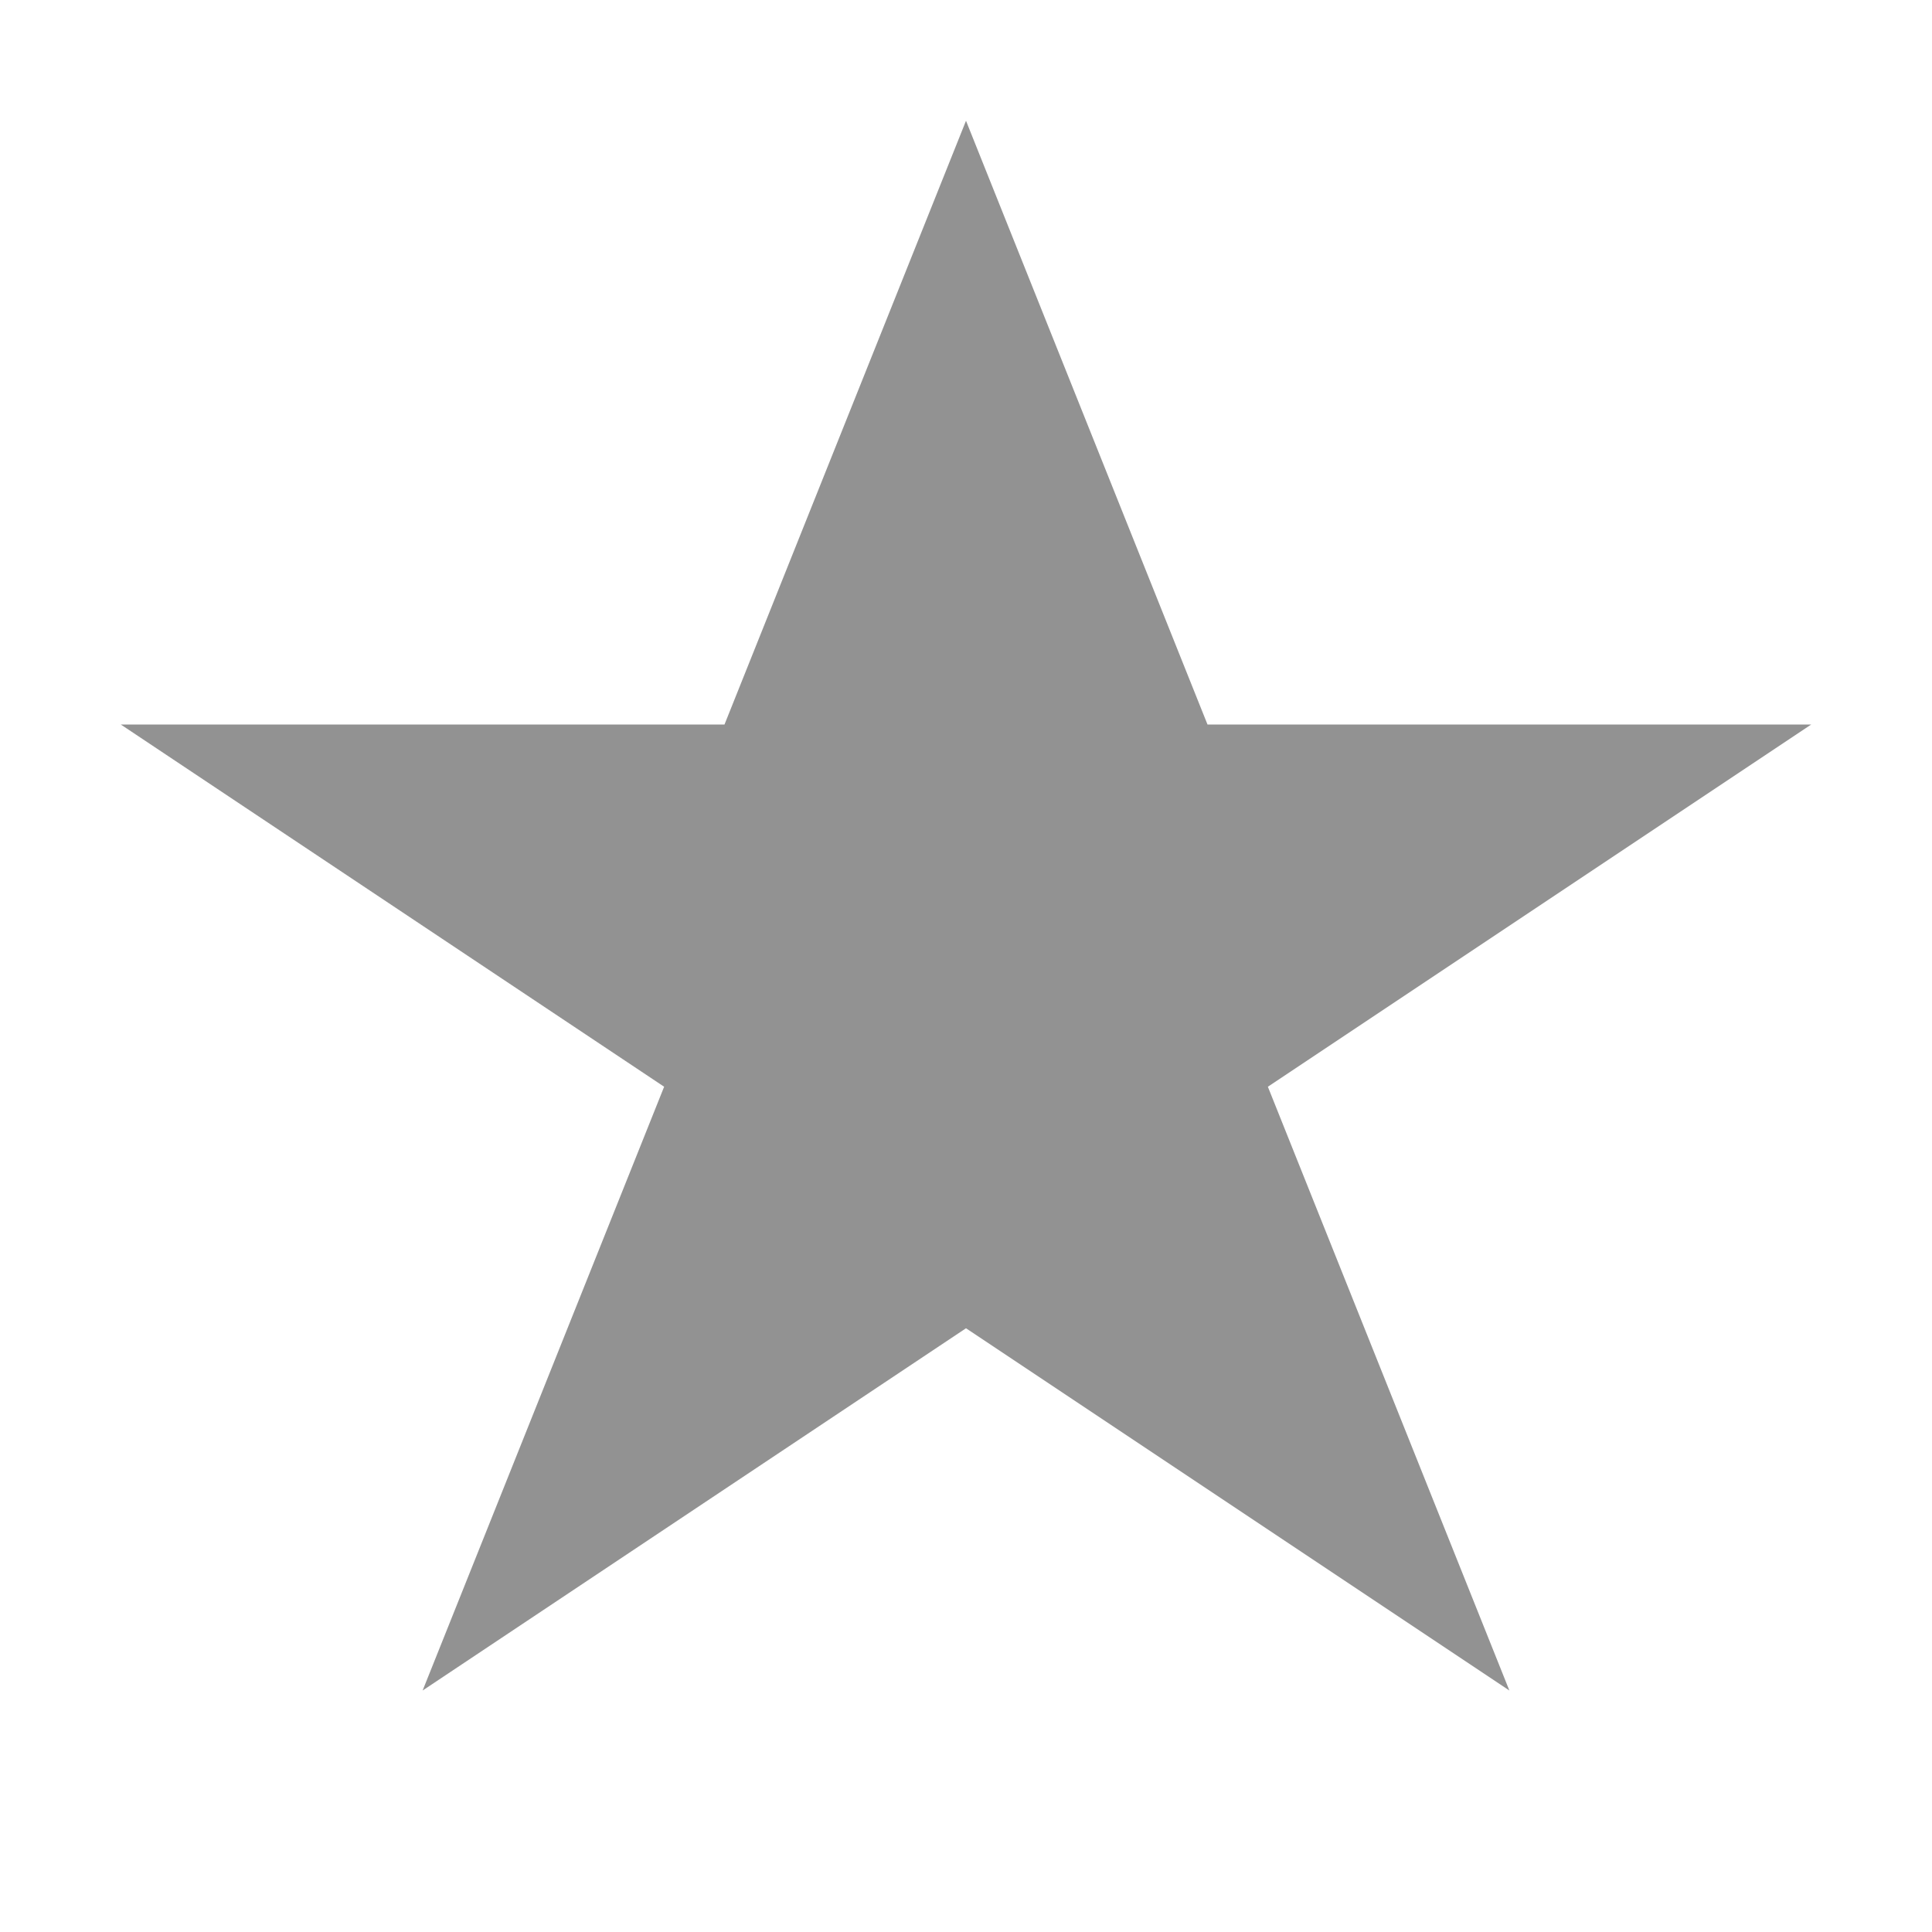
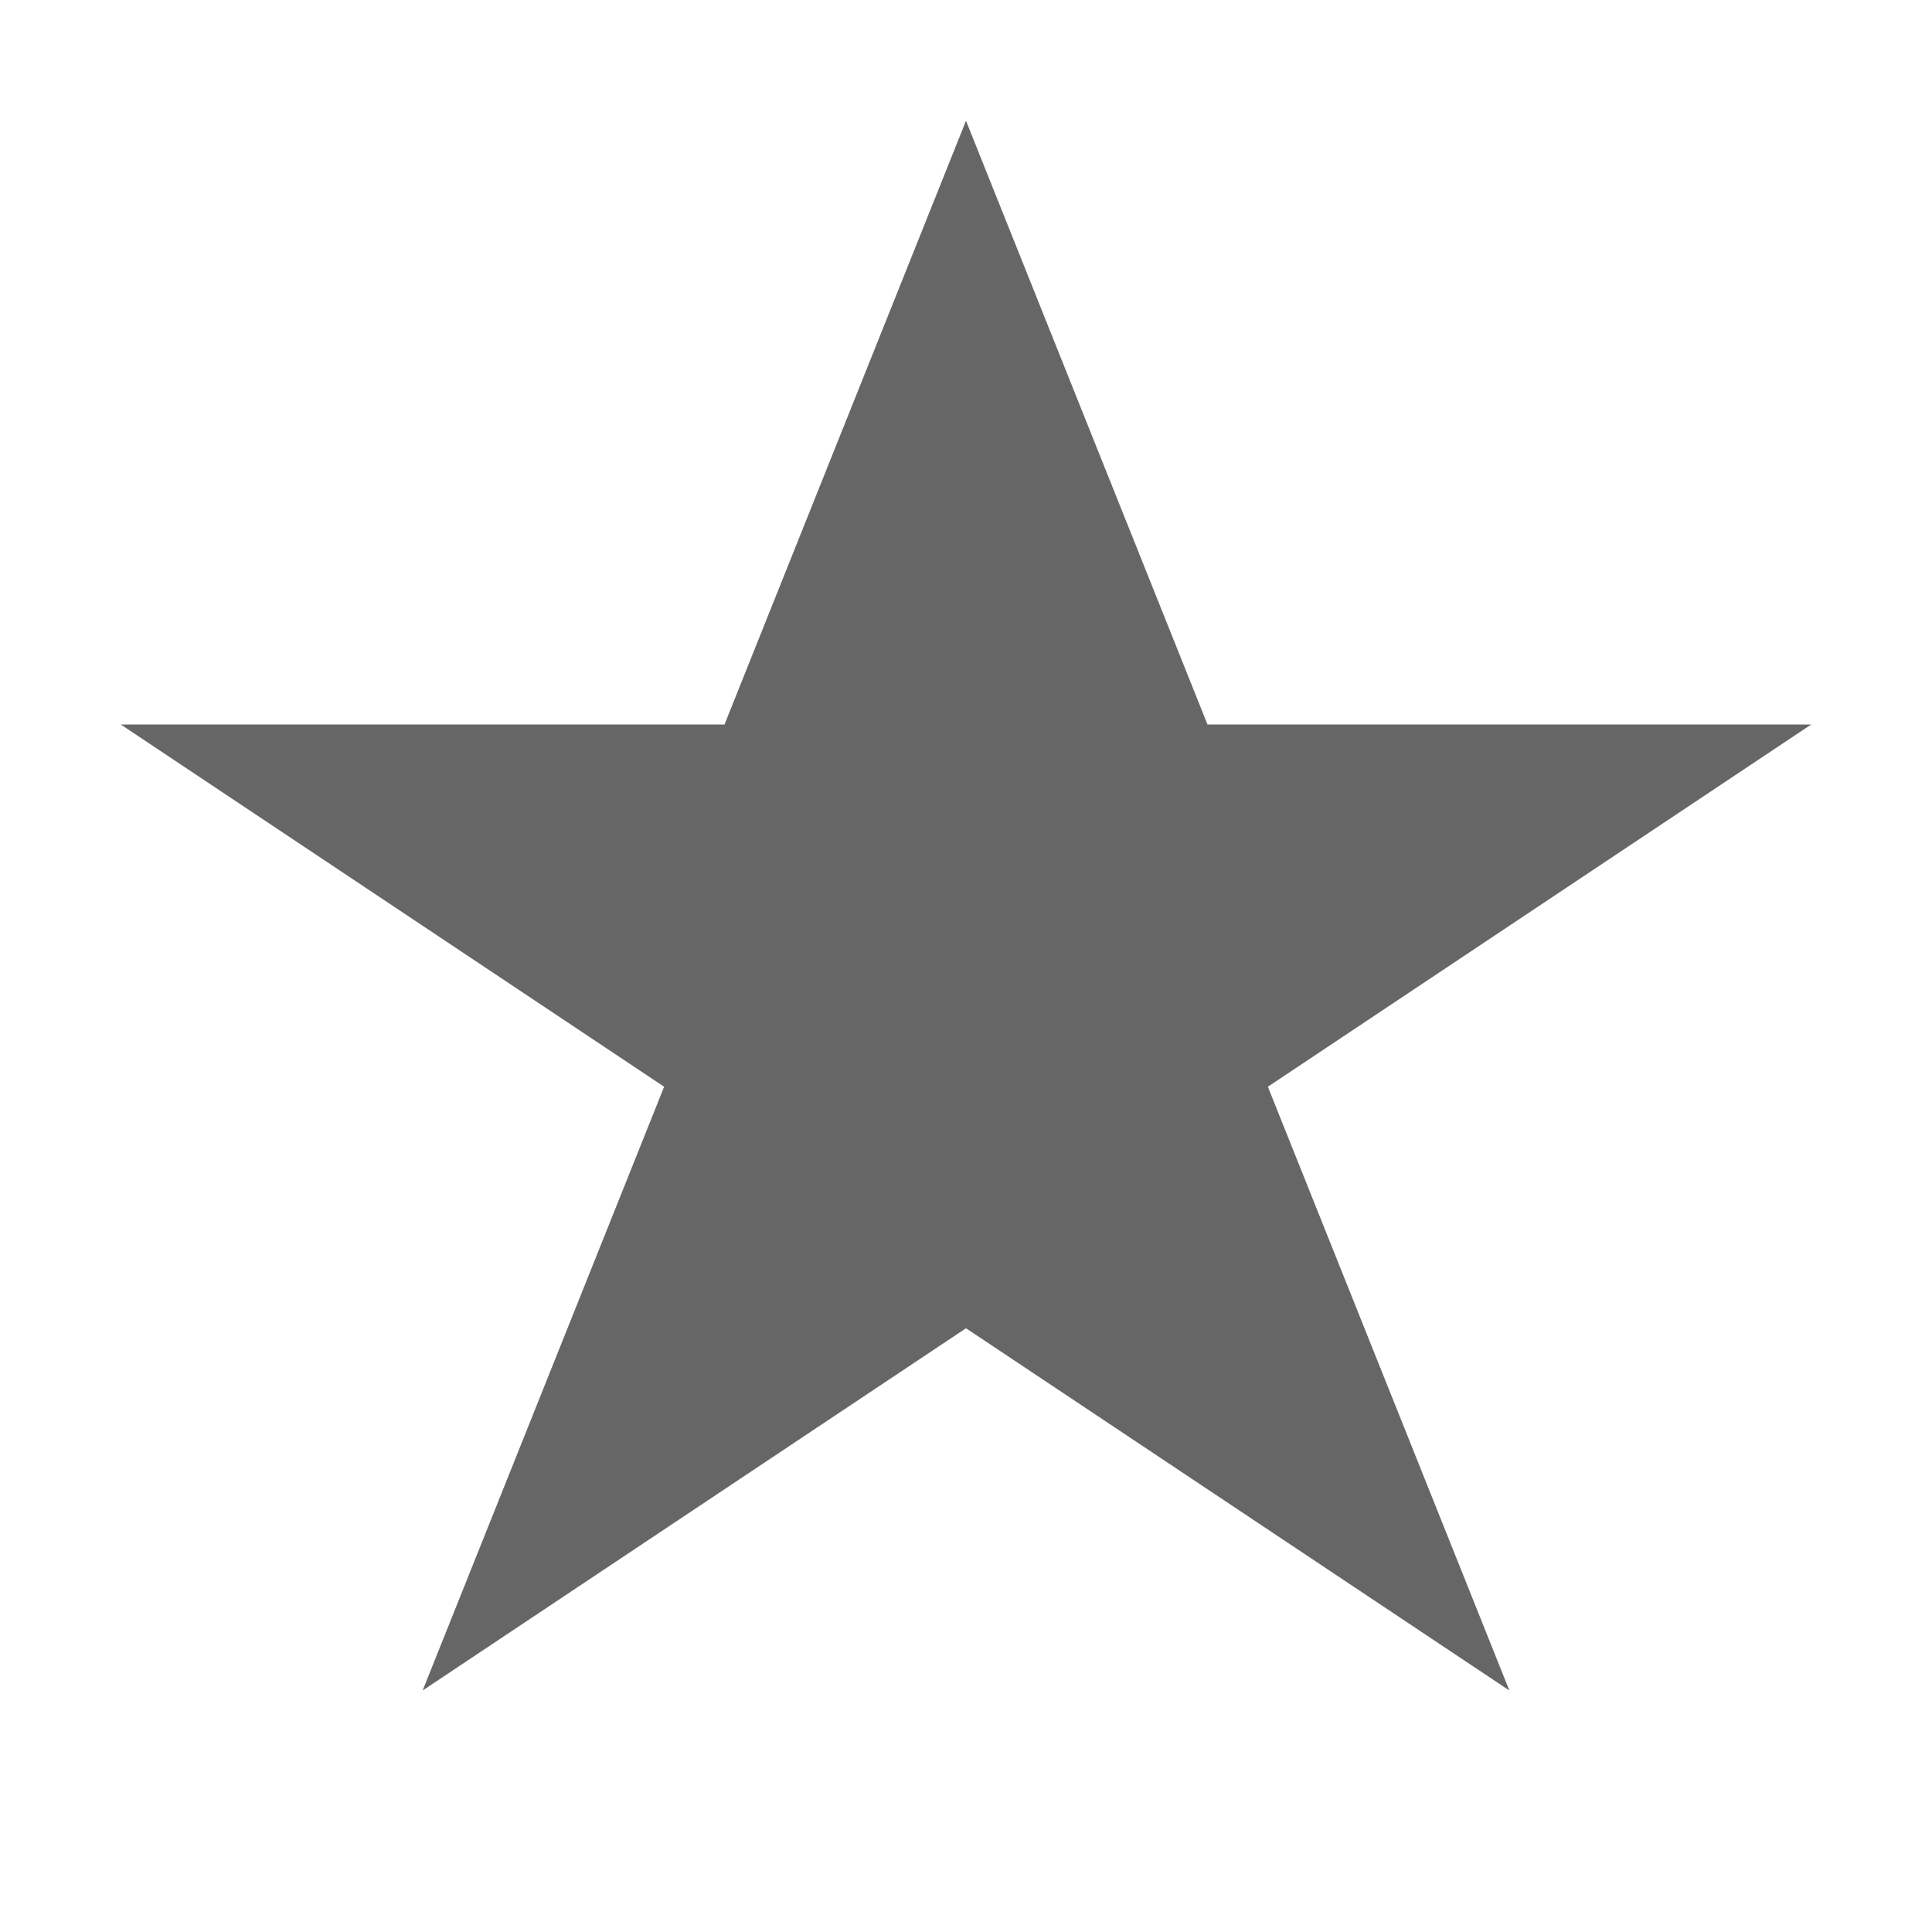
<svg xmlns="http://www.w3.org/2000/svg" height="32px" version="1.1" viewBox="0 0 32 32" width="32px">
  <defs />
  <g fill="none" fill-rule="evenodd" id="Page-1" stroke="none" stroke-width="1">
-     <g fill="#929292" id="icon-23-star">
+     <g fill="#666666" id="icon-23-star">
      <polygon id="star" points="16 22 7 28 11 18 2 12 12 12 16 2 20 12 30 12 21 18 25 28 " />
    </g>
  </g>
</svg>
